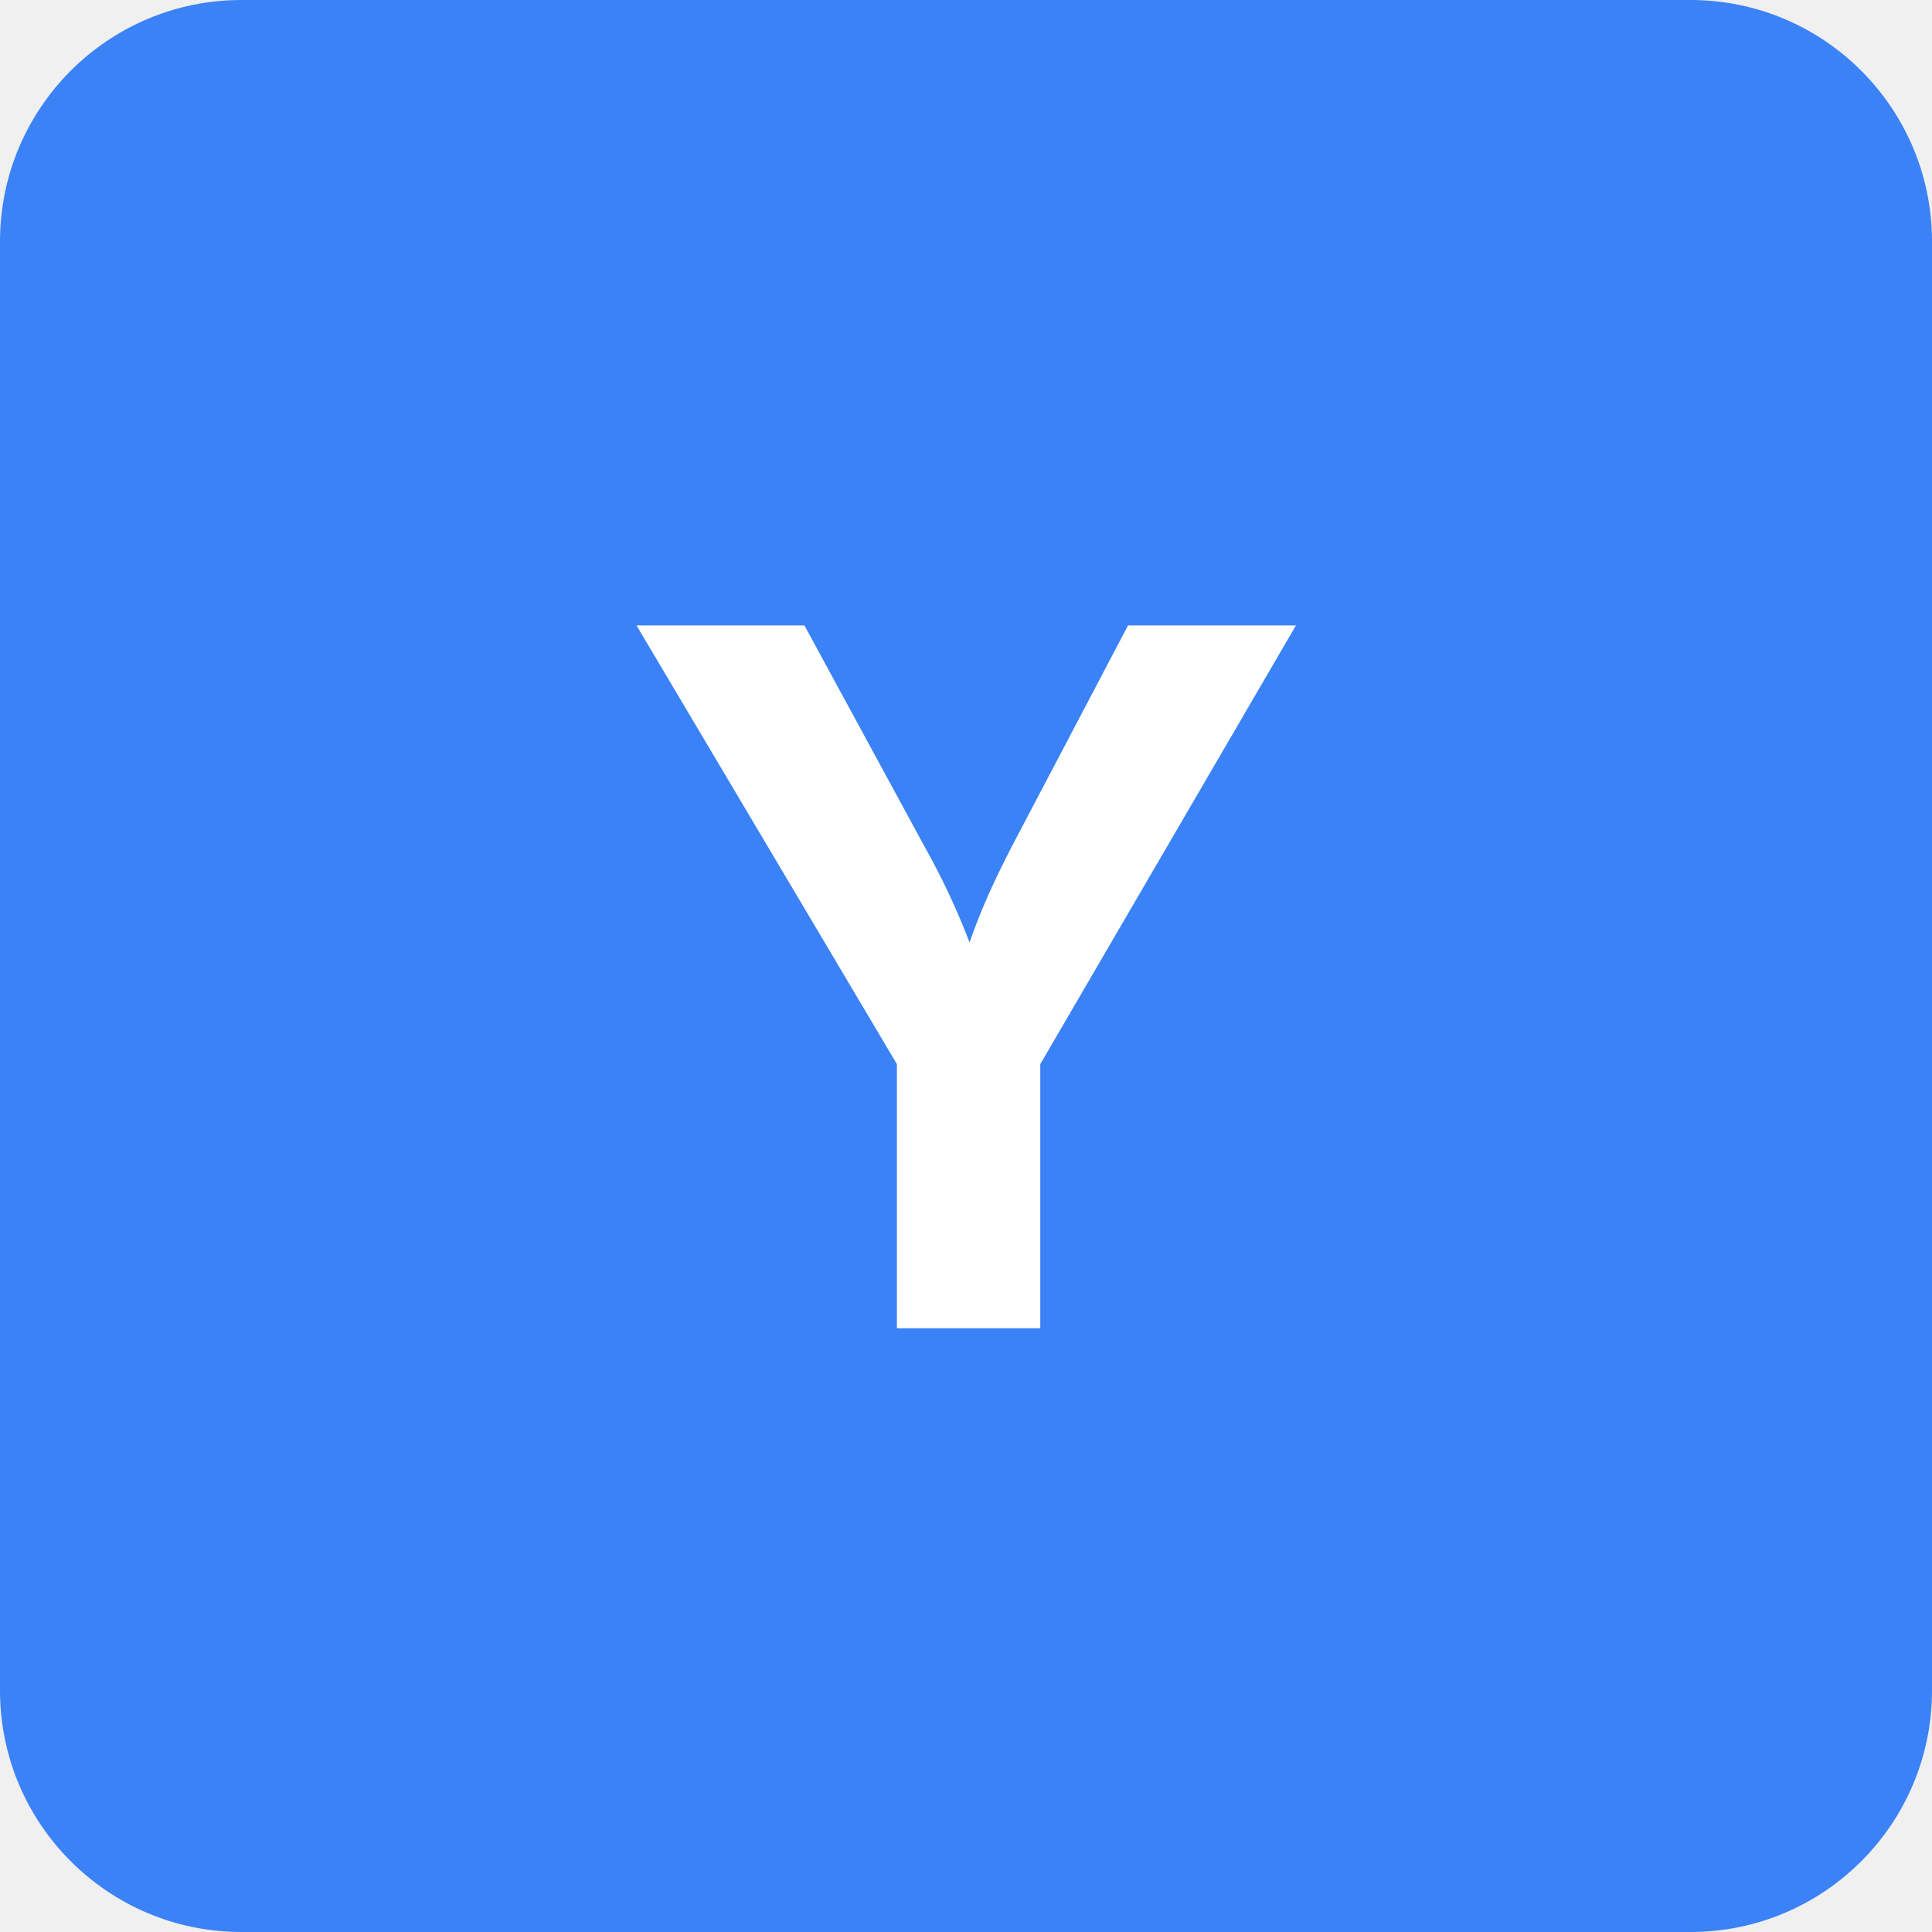
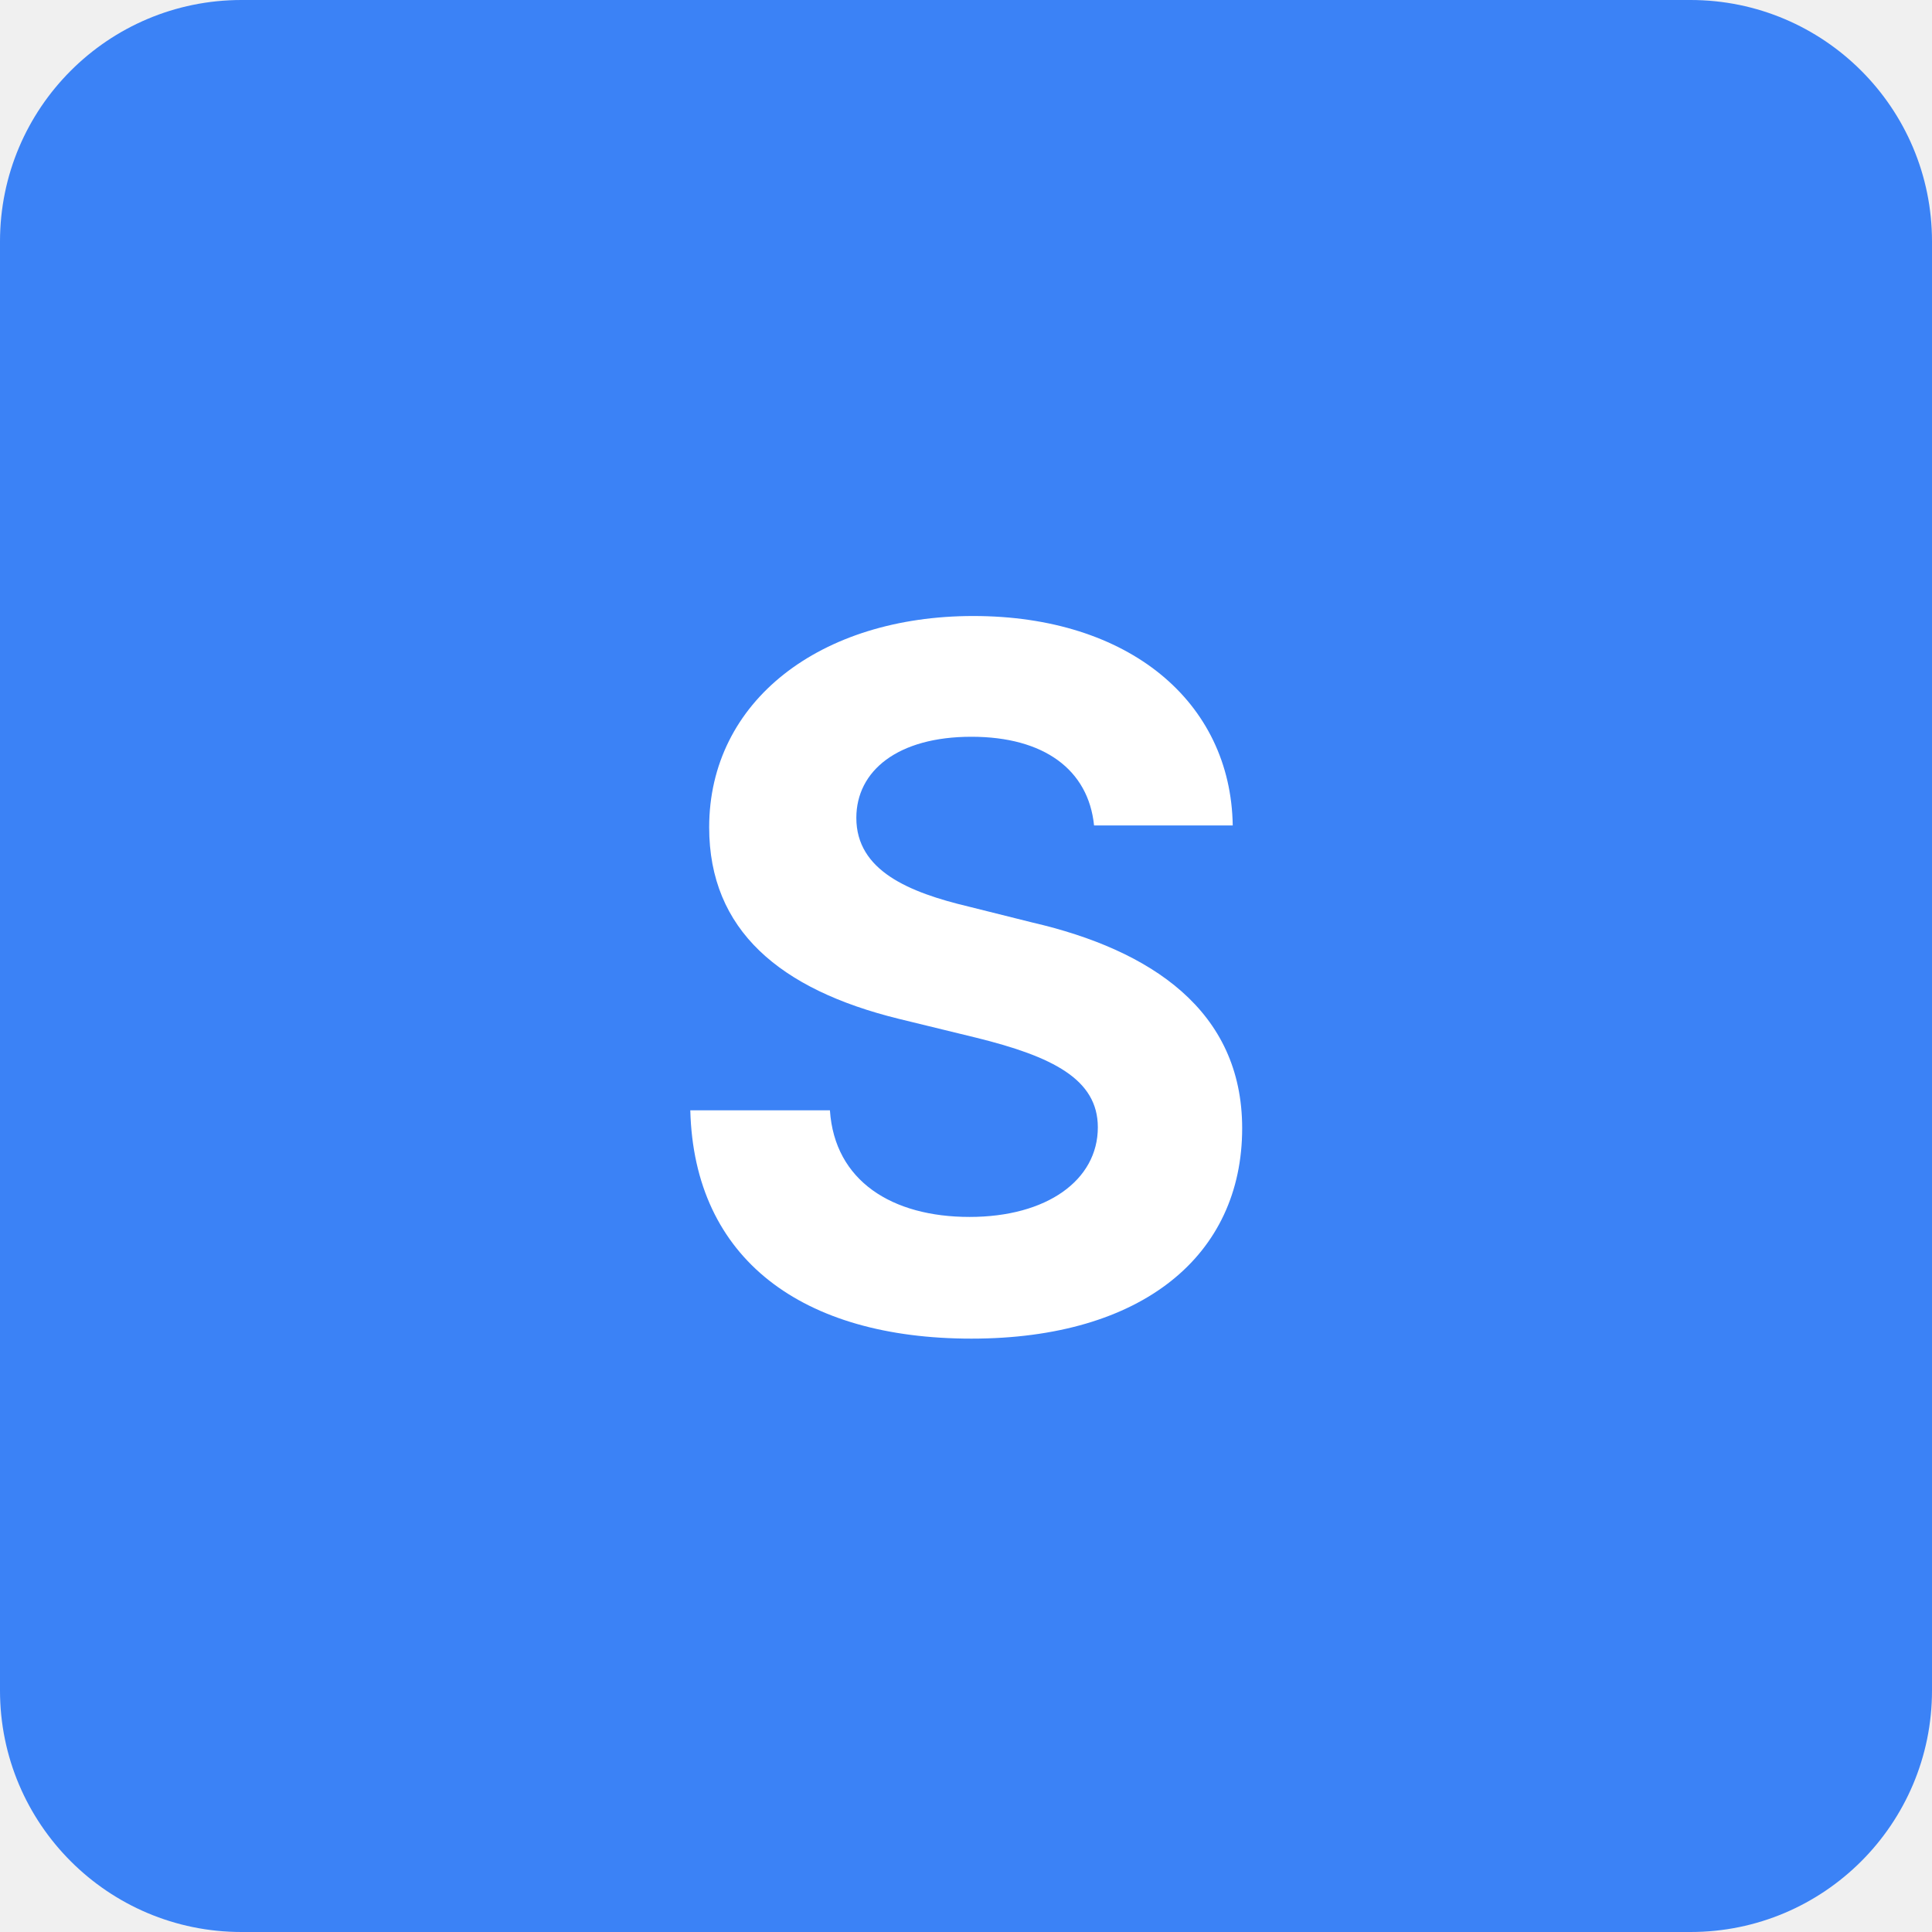
<svg xmlns="http://www.w3.org/2000/svg" width="32" height="32" viewBox="0 0 32 32">
  <rect width="32" height="32" fill="#3B82F6" rx="4" />
-   <text x="16" y="22" text-anchor="middle" fill="white" font-size="16" font-weight="bold" font-family="system-ui, -apple-system, sans-serif">Y</text>
+   <text x="16" y="22" text-anchor="middle" fill="white" font-size="16" font-weight="bold" font-family="system-ui, -apple-system, sans-serif">S</text>
</svg>
